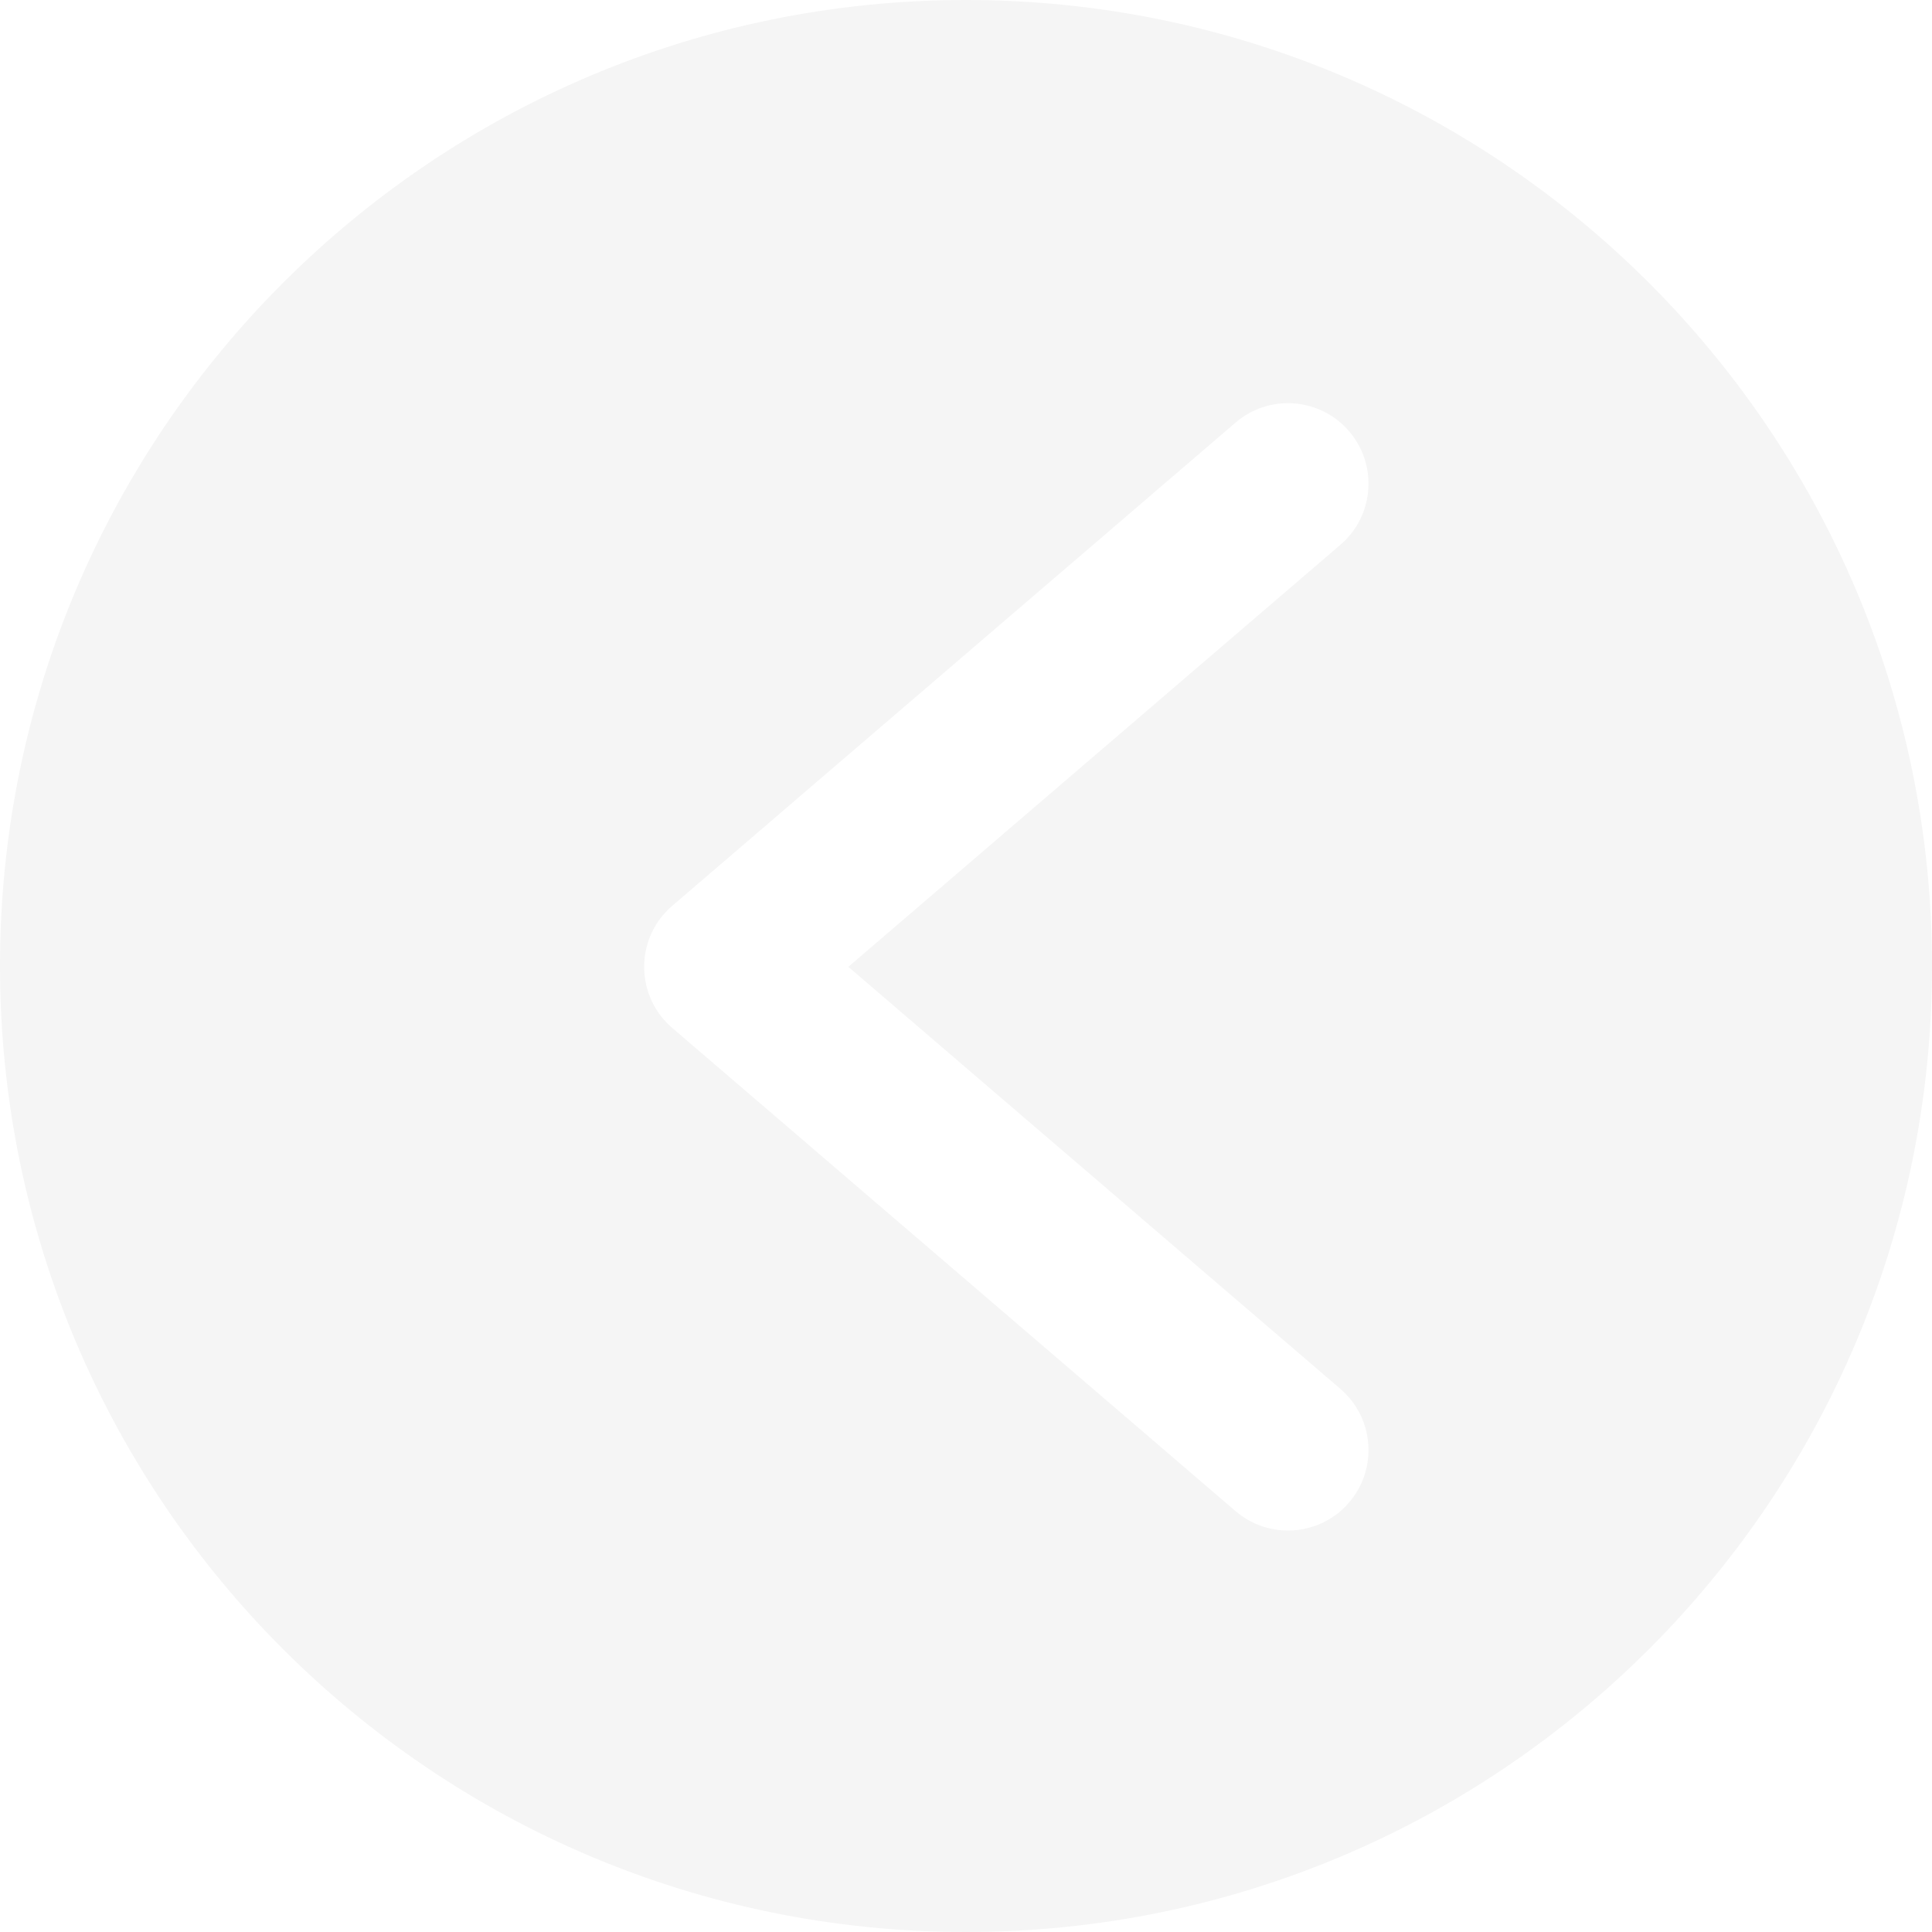
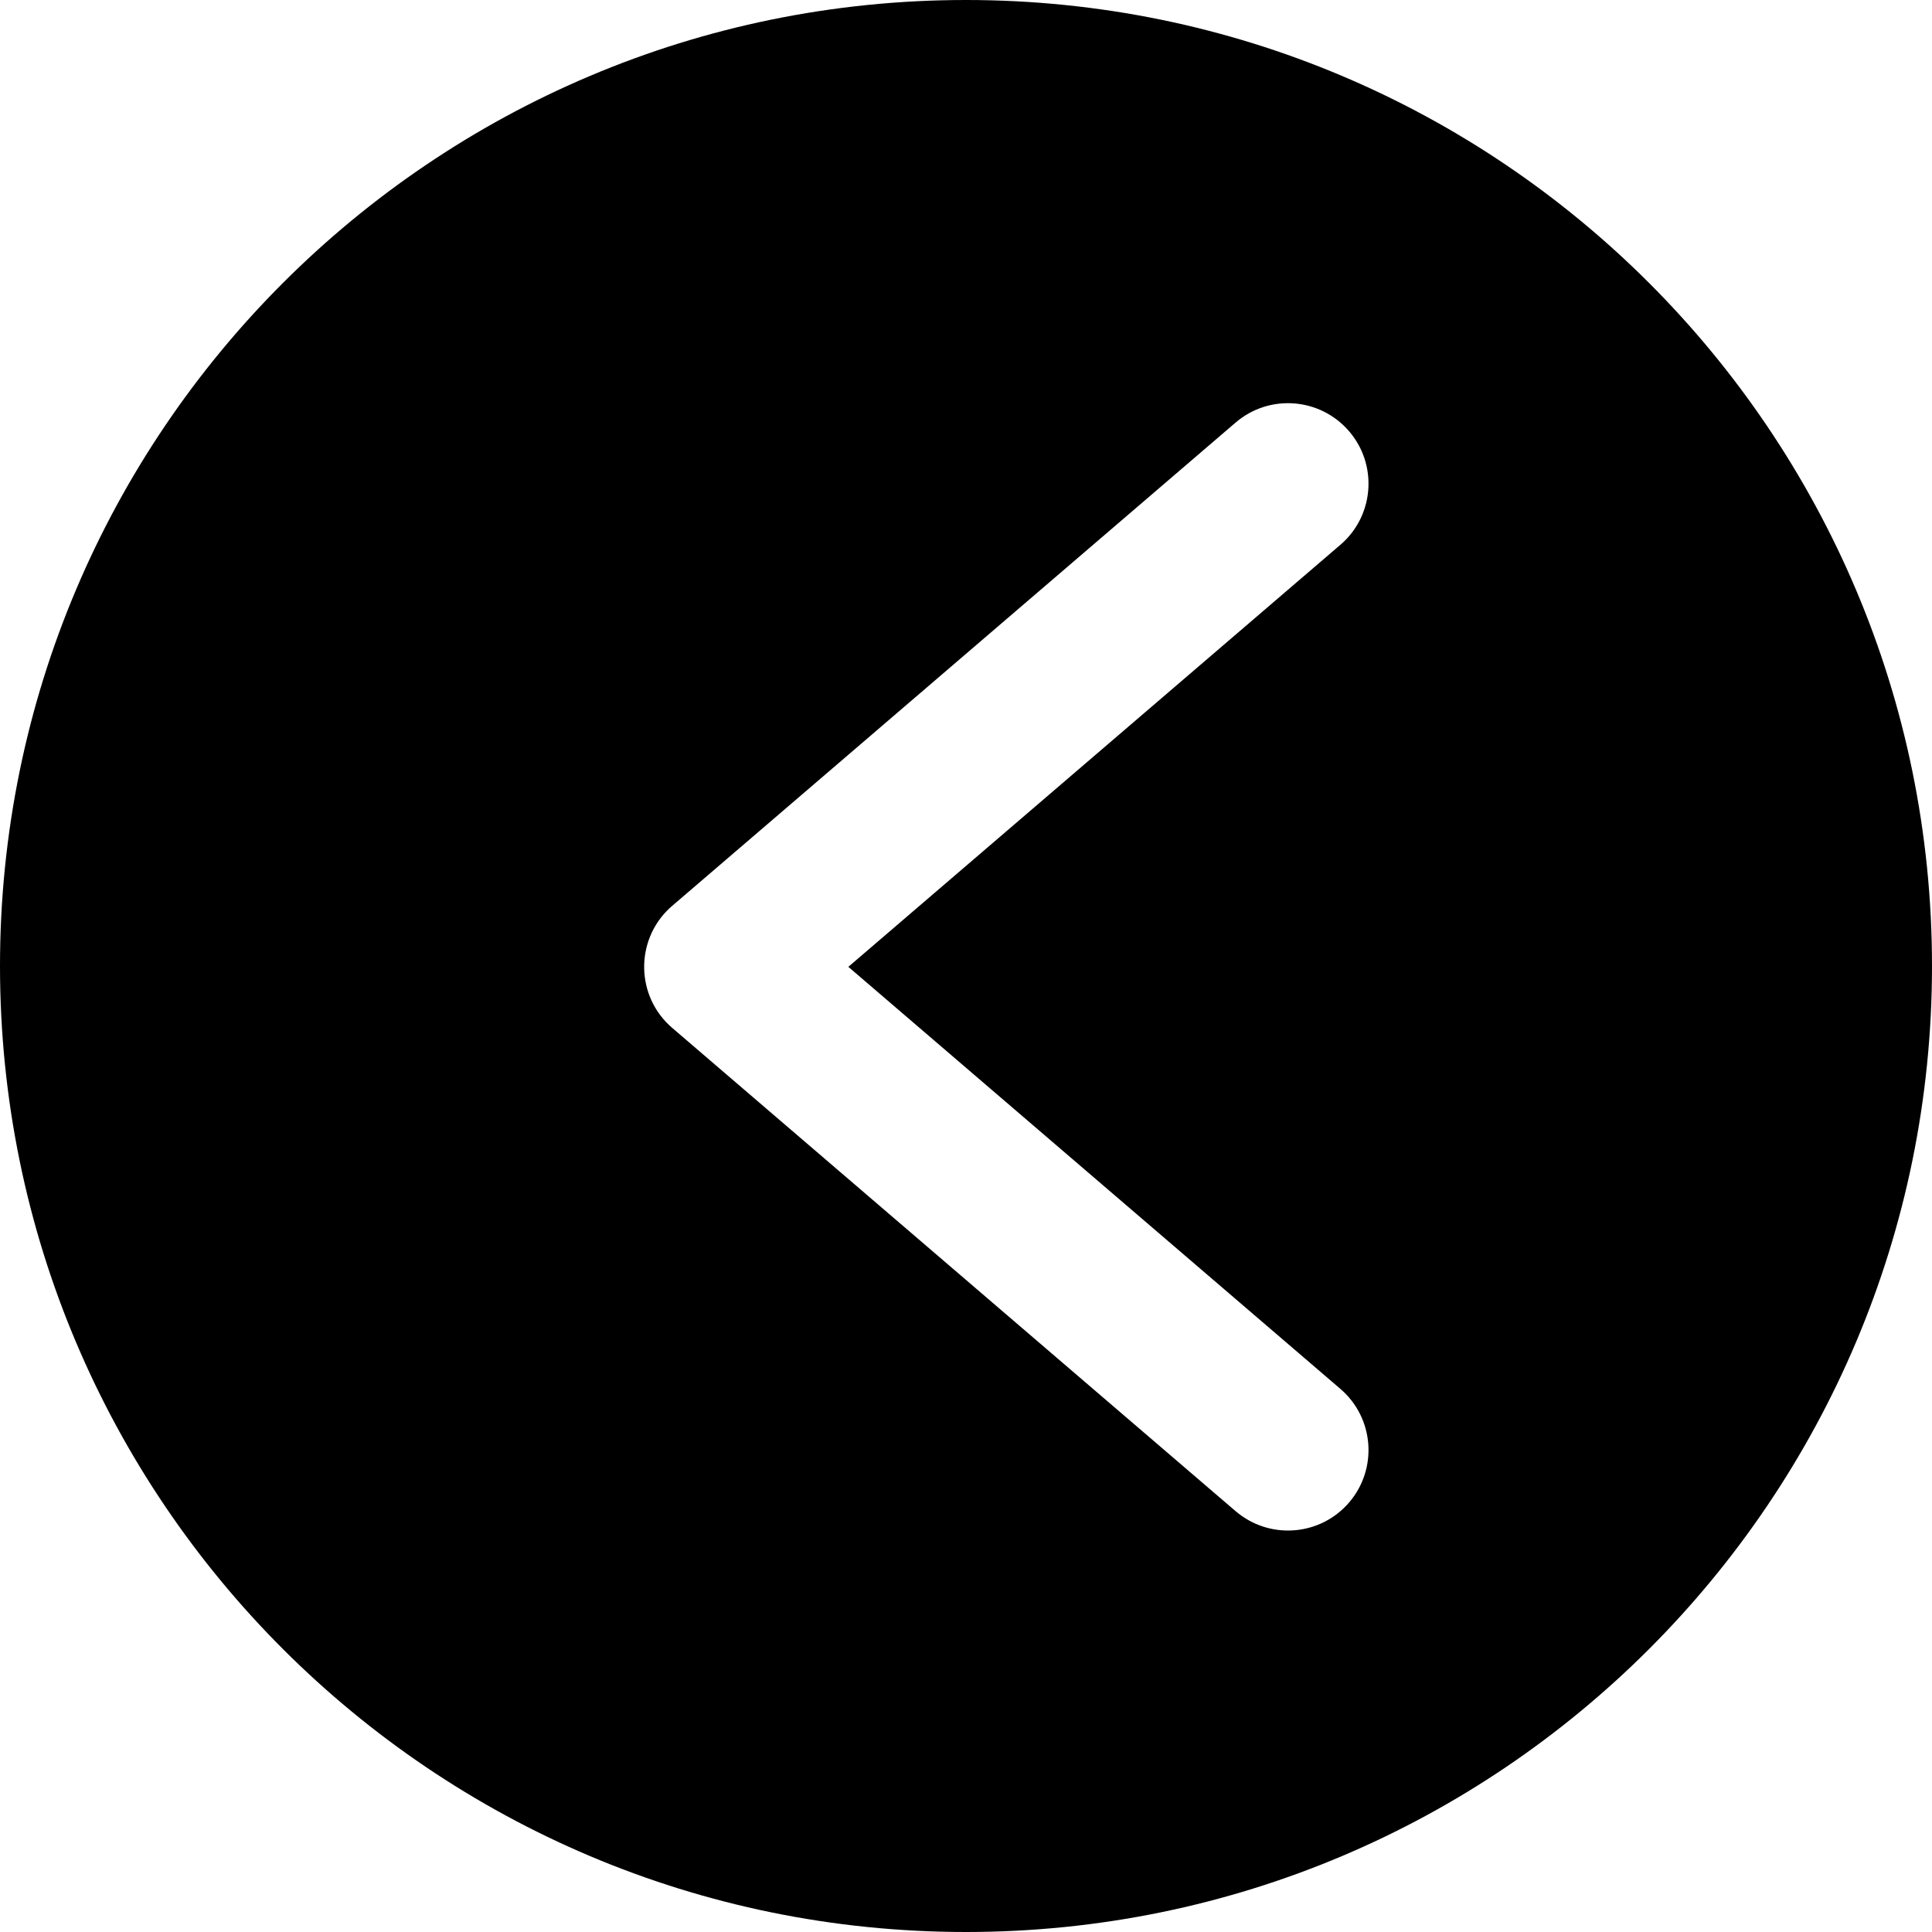
- <svg xmlns="http://www.w3.org/2000/svg" width="30" height="30" viewBox="0 0 30 30" fill="none">
-   <path fill-rule="evenodd" clip-rule="evenodd" d="M30 15C30 23.284 23.284 30 15 30C6.716 30 0 23.284 0 15C0 6.716 6.716 0 15 0C23.284 0 30 6.716 30 15ZM20.949 23.33C21.398 22.806 21.338 22.017 20.814 21.567L13.173 15.013L20.814 8.459L20.859 8.419C21.341 7.964 21.385 7.205 20.949 6.697C20.499 6.173 19.71 6.112 19.186 6.562L10.439 14.065L10.394 14.105C9.858 14.611 9.872 15.476 10.439 15.962L19.186 23.465L19.233 23.503C19.756 23.91 20.513 23.839 20.949 23.33Z" fill="#F5F5F5" />
+ <svg xmlns="http://www.w3.org/2000/svg" width="30" height="30" viewBox="0 0 30 30" fill="currentColor">
+   <path fill-rule="evenodd" clip-rule="evenodd" d="M30 15C30 23.284 23.284 30 15 30C6.716 30 0 23.284 0 15C0 6.716 6.716 0 15 0C23.284 0 30 6.716 30 15ZM20.949 23.33C21.398 22.806 21.338 22.017 20.814 21.567L13.173 15.013L20.814 8.459L20.859 8.419C21.341 7.964 21.385 7.205 20.949 6.697C20.499 6.173 19.71 6.112 19.186 6.562L10.439 14.065L10.394 14.105C9.858 14.611 9.872 15.476 10.439 15.962L19.186 23.465L19.233 23.503C19.756 23.91 20.513 23.839 20.949 23.33Z" fill="currentColor" />
</svg>
